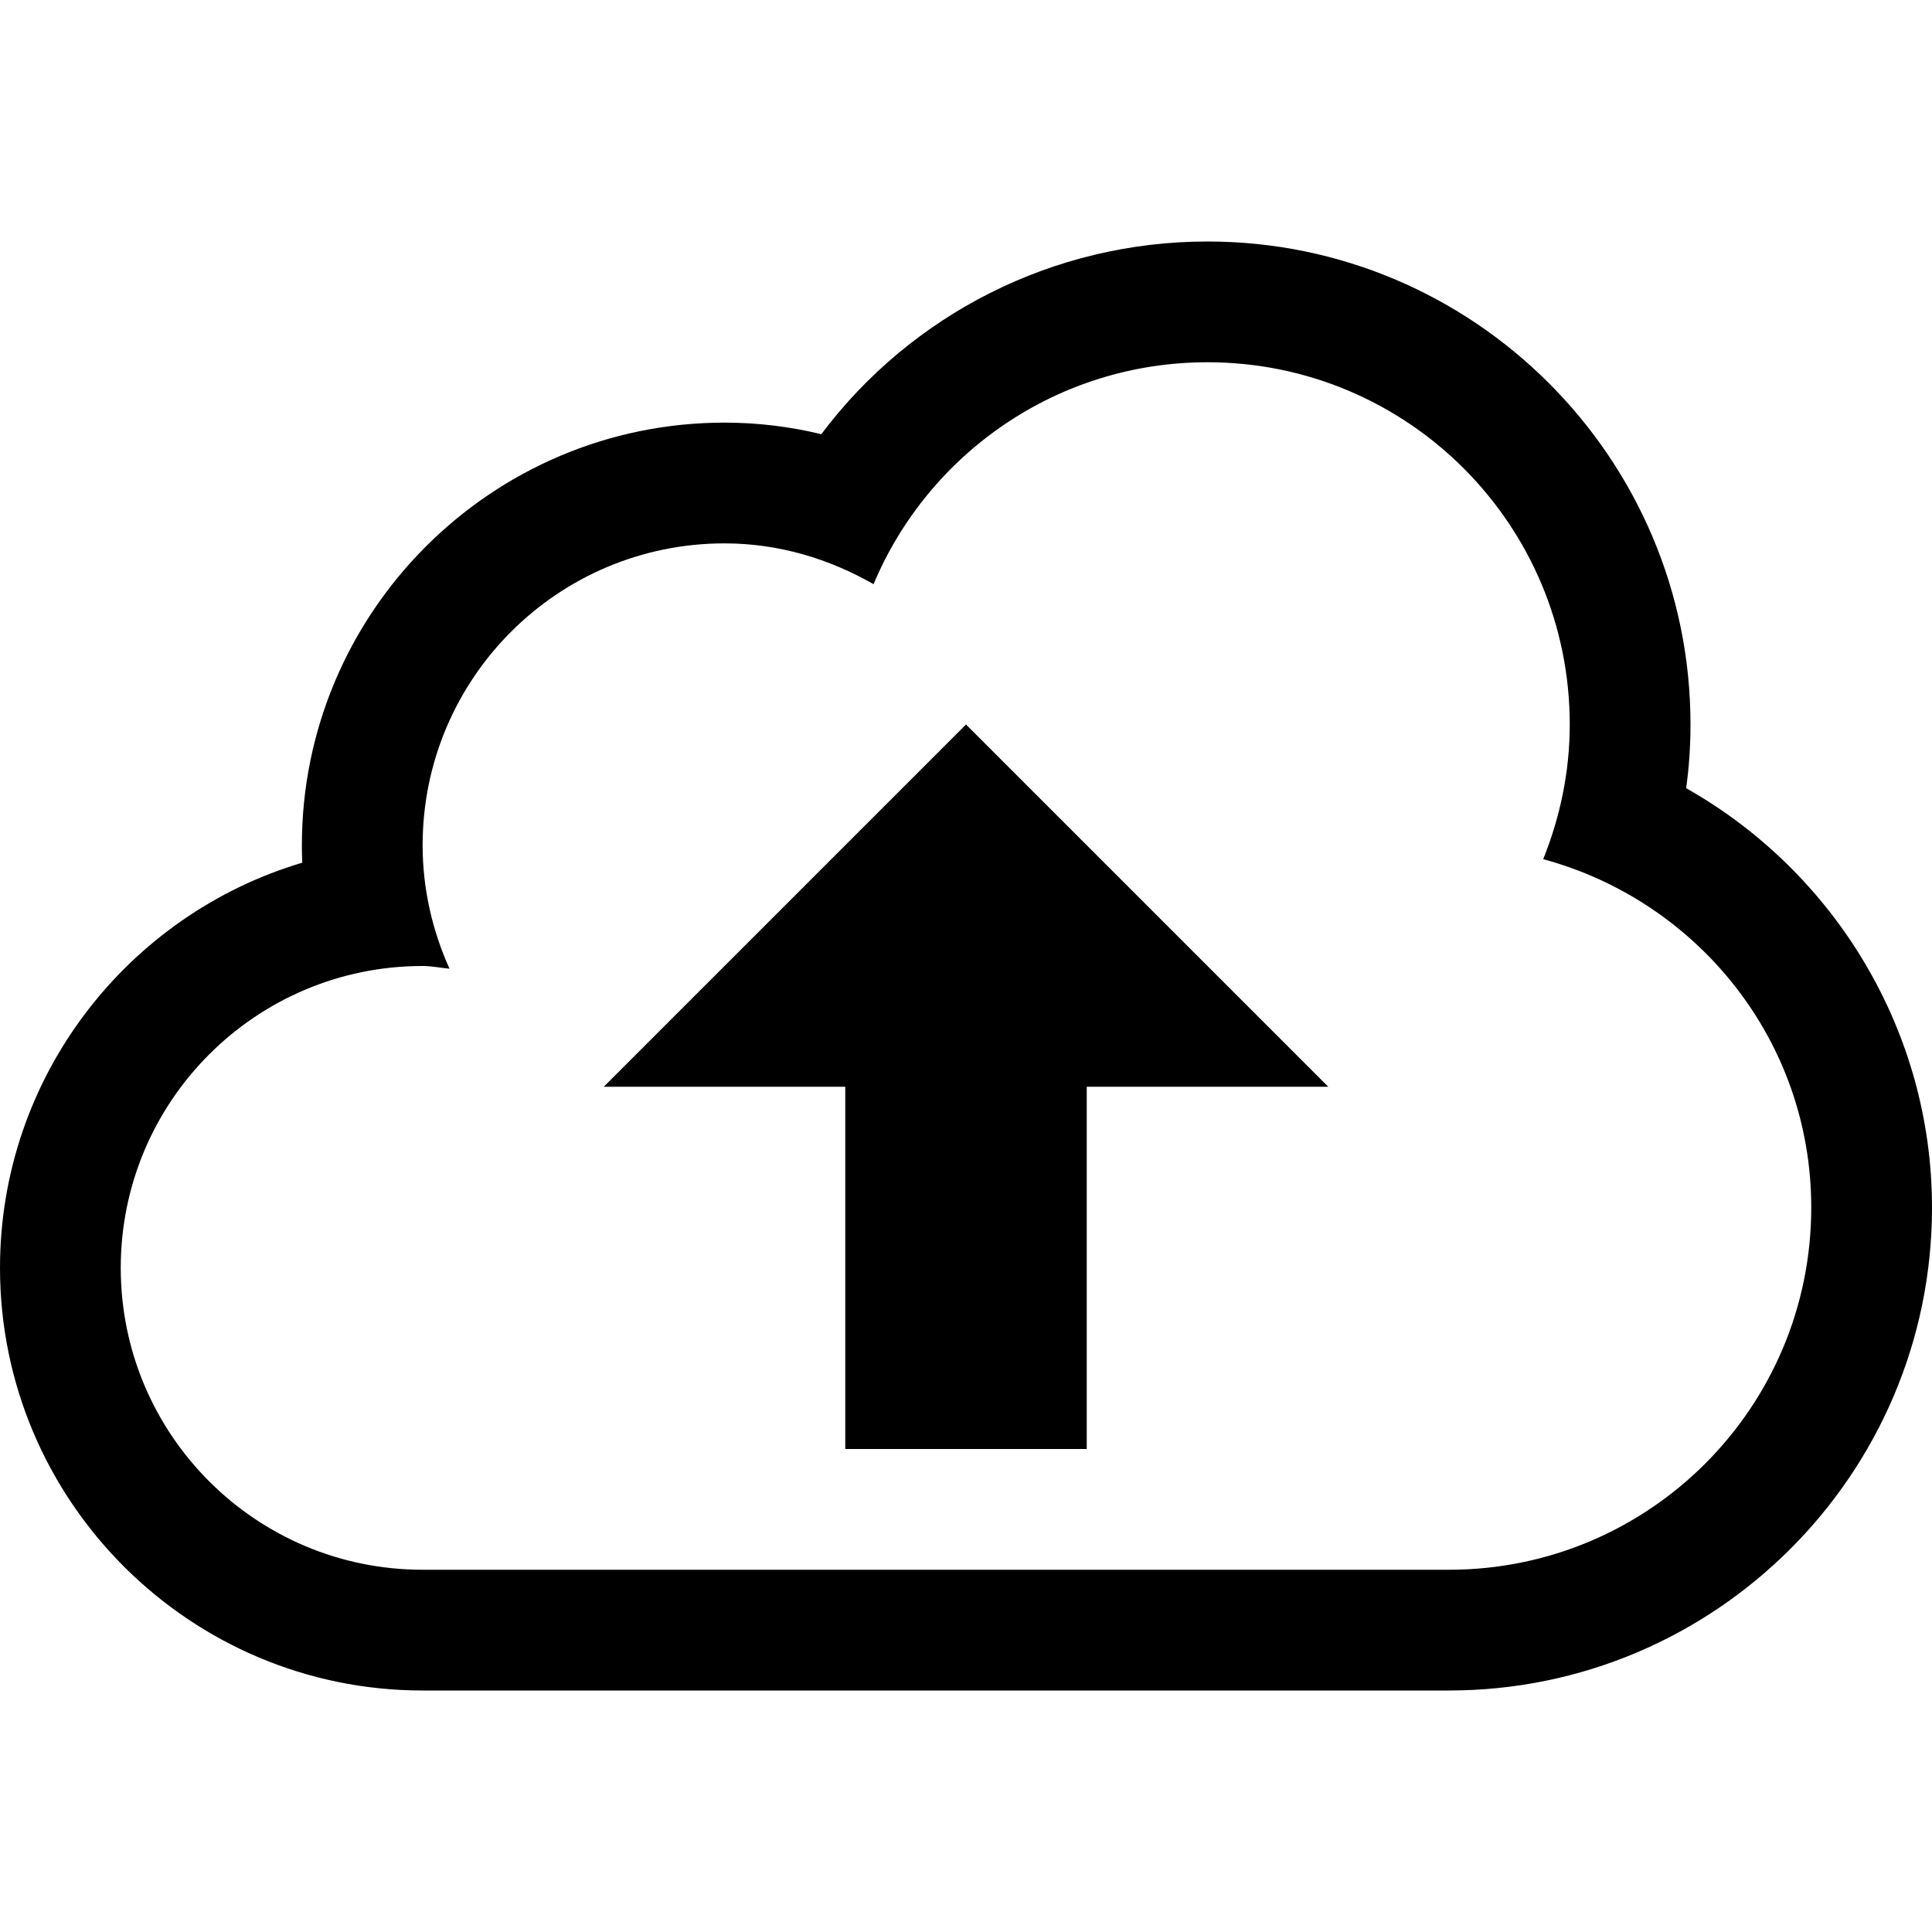
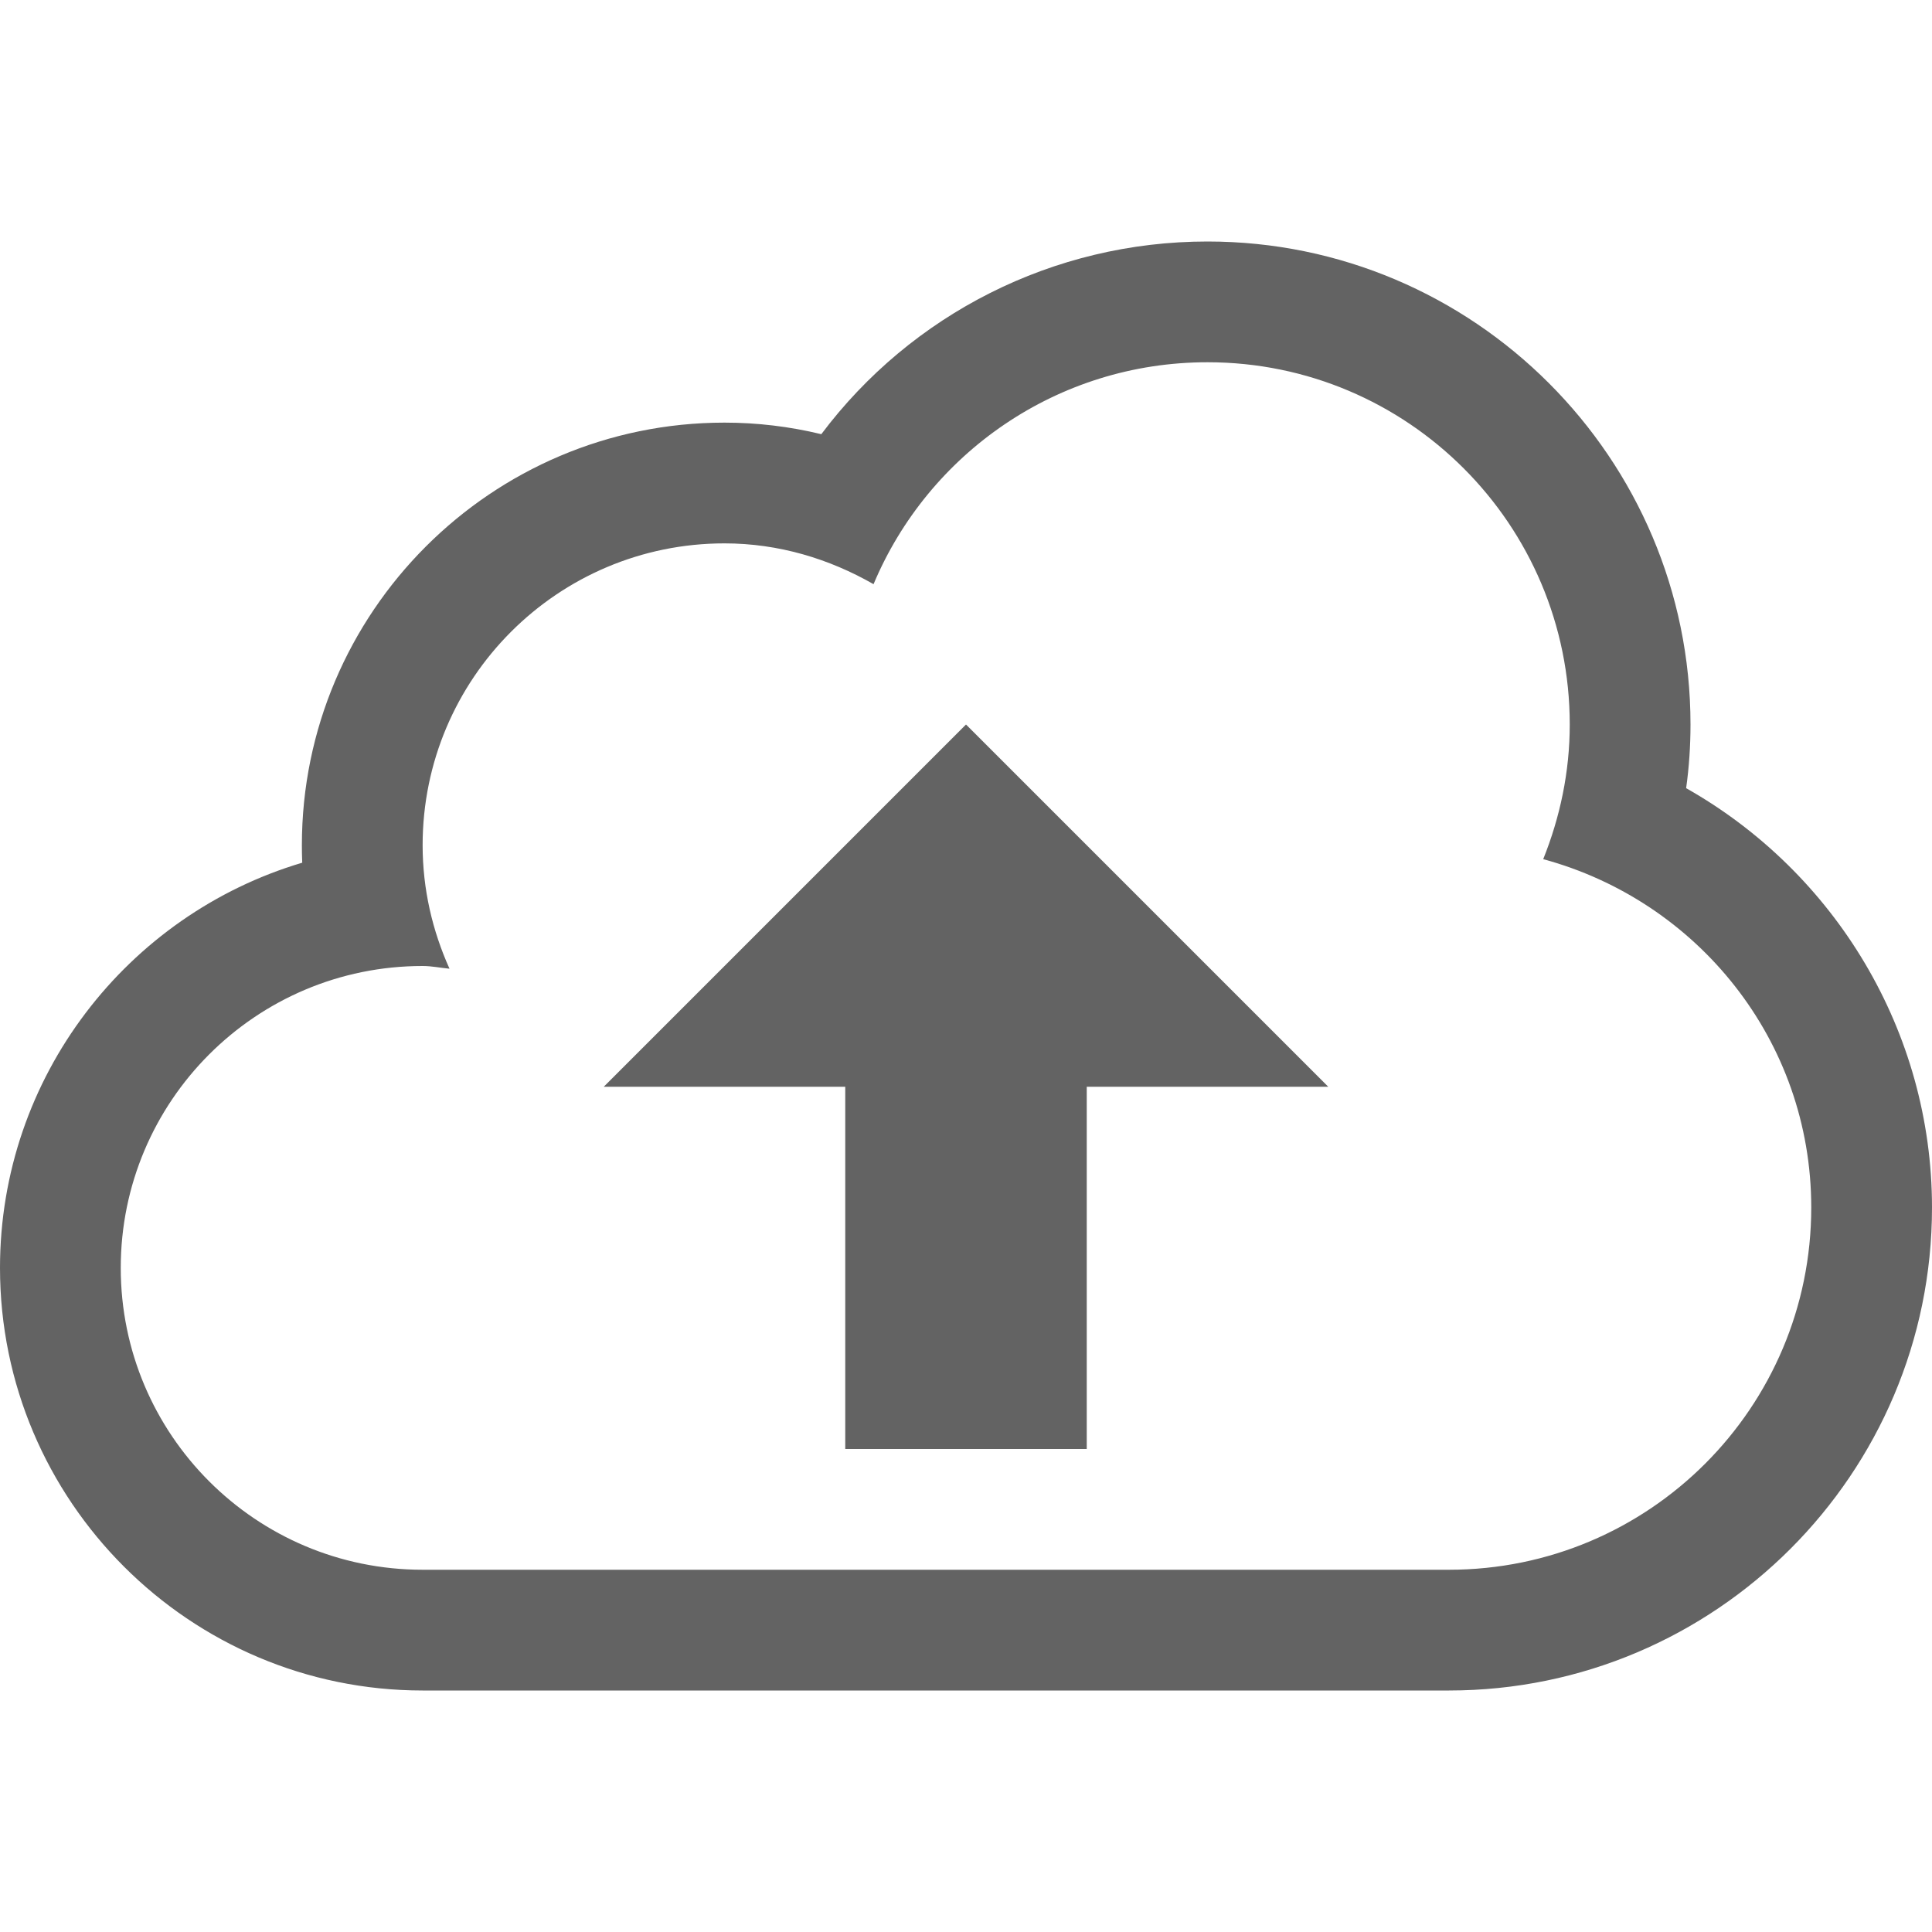
<svg xmlns="http://www.w3.org/2000/svg" version="1.1" id="Capa_1" x="0px" y="0px" width="512px" height="512px" viewBox="0 0 512 512" style="enable-background:new 0 0 512 512;" xml:space="preserve">
  <g>
    <g>
-       <path d="M446.844,208.875C447.625,203.313,448,197.656,448,192c0-70.563-57.406-128-128-128    c-40.938,0-78.531,19.344-102.344,51.063C209.25,113.031,200.688,112,192,112c-61.75,0-112,50.25-112,112    c0,1.563,0.031,3.094,0.094,4.625C33.813,242.375,0,285.312,0,336c0,61.75,50.25,112,112,112h272c70.594,0,128-57.406,128-128    C512,273.344,486.344,231.188,446.844,208.875z M384,416H112c-44.188,0-80-35.812-80-80s35.813-80,80-80    c2.438,0,4.75,0.5,7.125,0.719c-4.5-10-7.125-21.031-7.125-32.719c0-44.188,35.813-80,80-80c14.438,0,27.813,4.125,39.5,10.813    C246,120.25,280.156,96,320,96c53.031,0,96,42.969,96,96c0,12.625-2.594,24.625-7.031,35.688C449.812,238.75,480,275.688,480,320    C480,373.031,437.031,416,384,416z" />
-       <polygon points="160,288 224,288 224,384 288,384 288,288 352,288 256,192   " />
+       <path d="M446.844,208.875C447.625,203.313,448,197.656,448,192c0-70.563-57.406-128-128-128    c-40.938,0-78.531,19.344-102.344,51.063C209.25,113.031,200.688,112,192,112c-61.75,0-112,50.25-112,112    c0,1.563,0.031,3.094,0.094,4.625C33.813,242.375,0,285.312,0,336c0,61.75,50.25,112,112,112h272c70.594,0,128-57.406,128-128    C512,273.344,486.344,231.188,446.844,208.875z M384,416H112c-44.188,0-80-35.812-80-80s35.813-80,80-80    c2.438,0,4.75,0.5,7.125,0.719c-4.5-10-7.125-21.031-7.125-32.719c0-44.188,35.813-80,80-80c14.438,0,27.813,4.125,39.5,10.813    C246,120.25,280.156,96,320,96c53.031,0,96,42.969,96,96c0,12.625-2.594,24.625-7.031,35.688C449.812,238.75,480,275.688,480,320    C480,373.031,437.031,416,384,416z" fill="#636363" />
+       <polygon points="160,288 224,288 224,384 288,384 288,288 352,288 256,192   " fill="#636363" />
    </g>
  </g>
  <g>
</g>
  <g>
</g>
  <g>
</g>
  <g>
</g>
  <g>
</g>
  <g>
</g>
  <g>
</g>
  <g>
</g>
  <g>
</g>
  <g>
</g>
  <g>
</g>
  <g>
</g>
  <g>
</g>
  <g>
</g>
  <g>
</g>
</svg>
